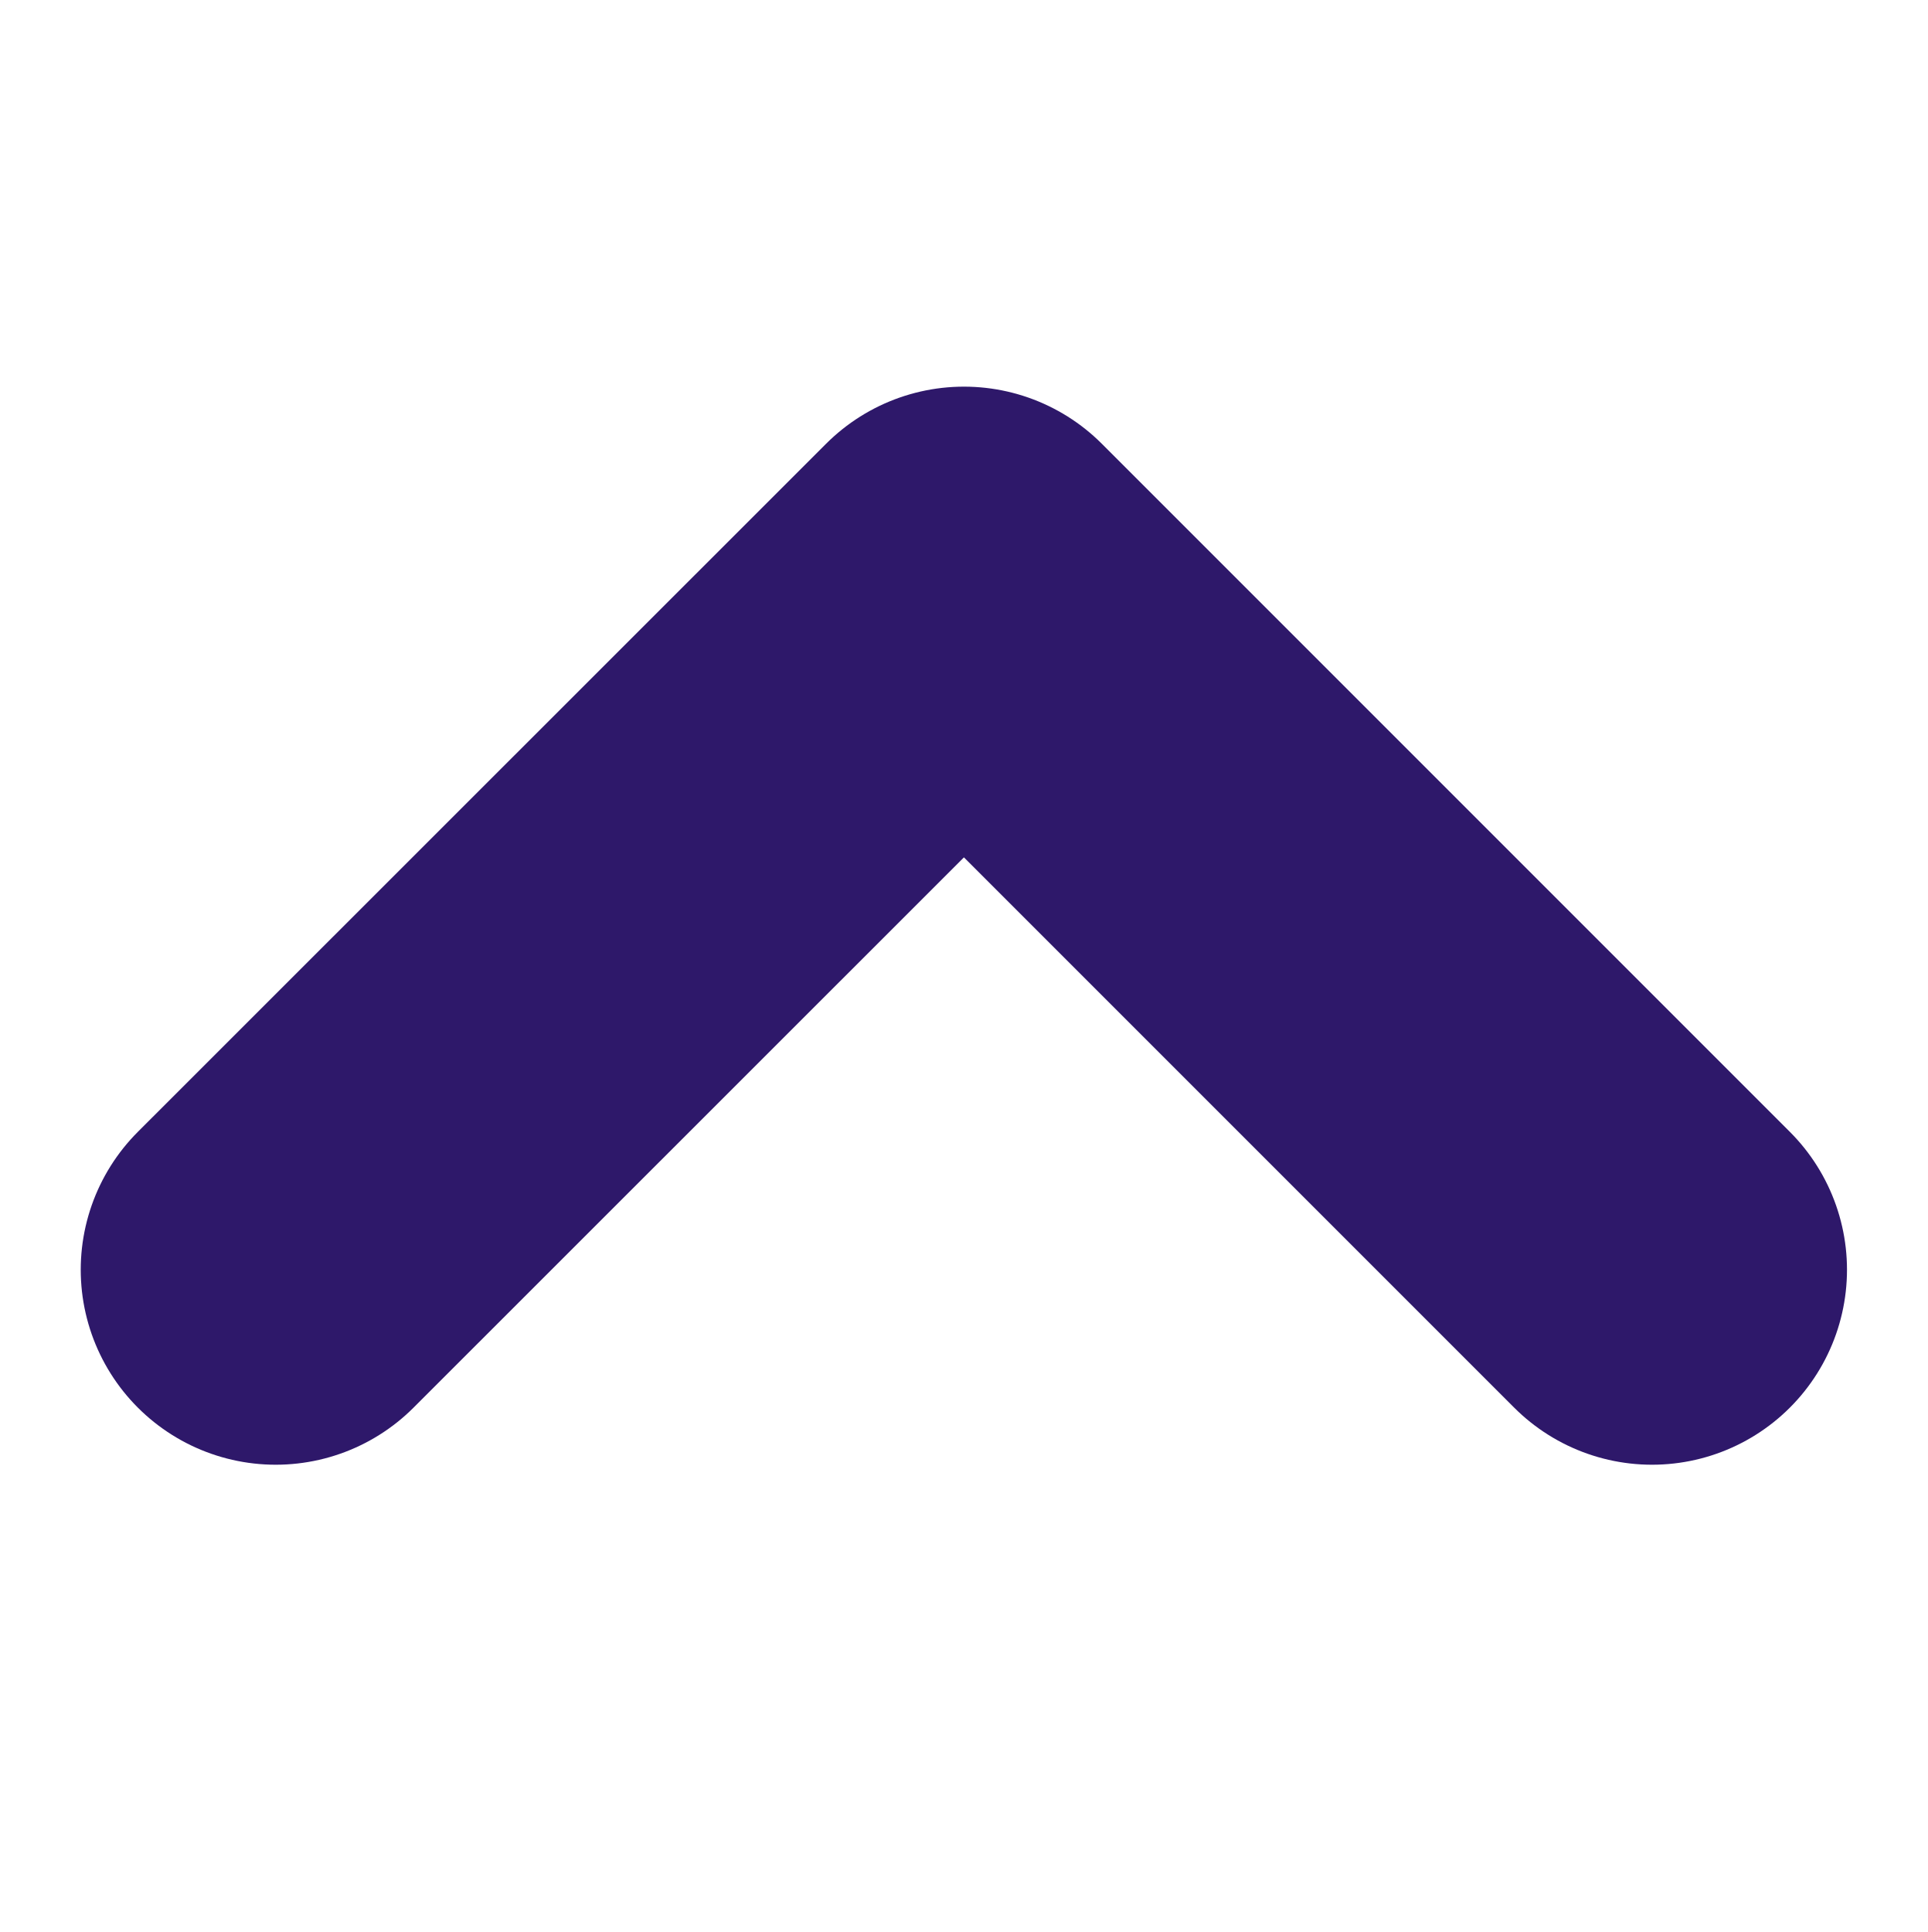
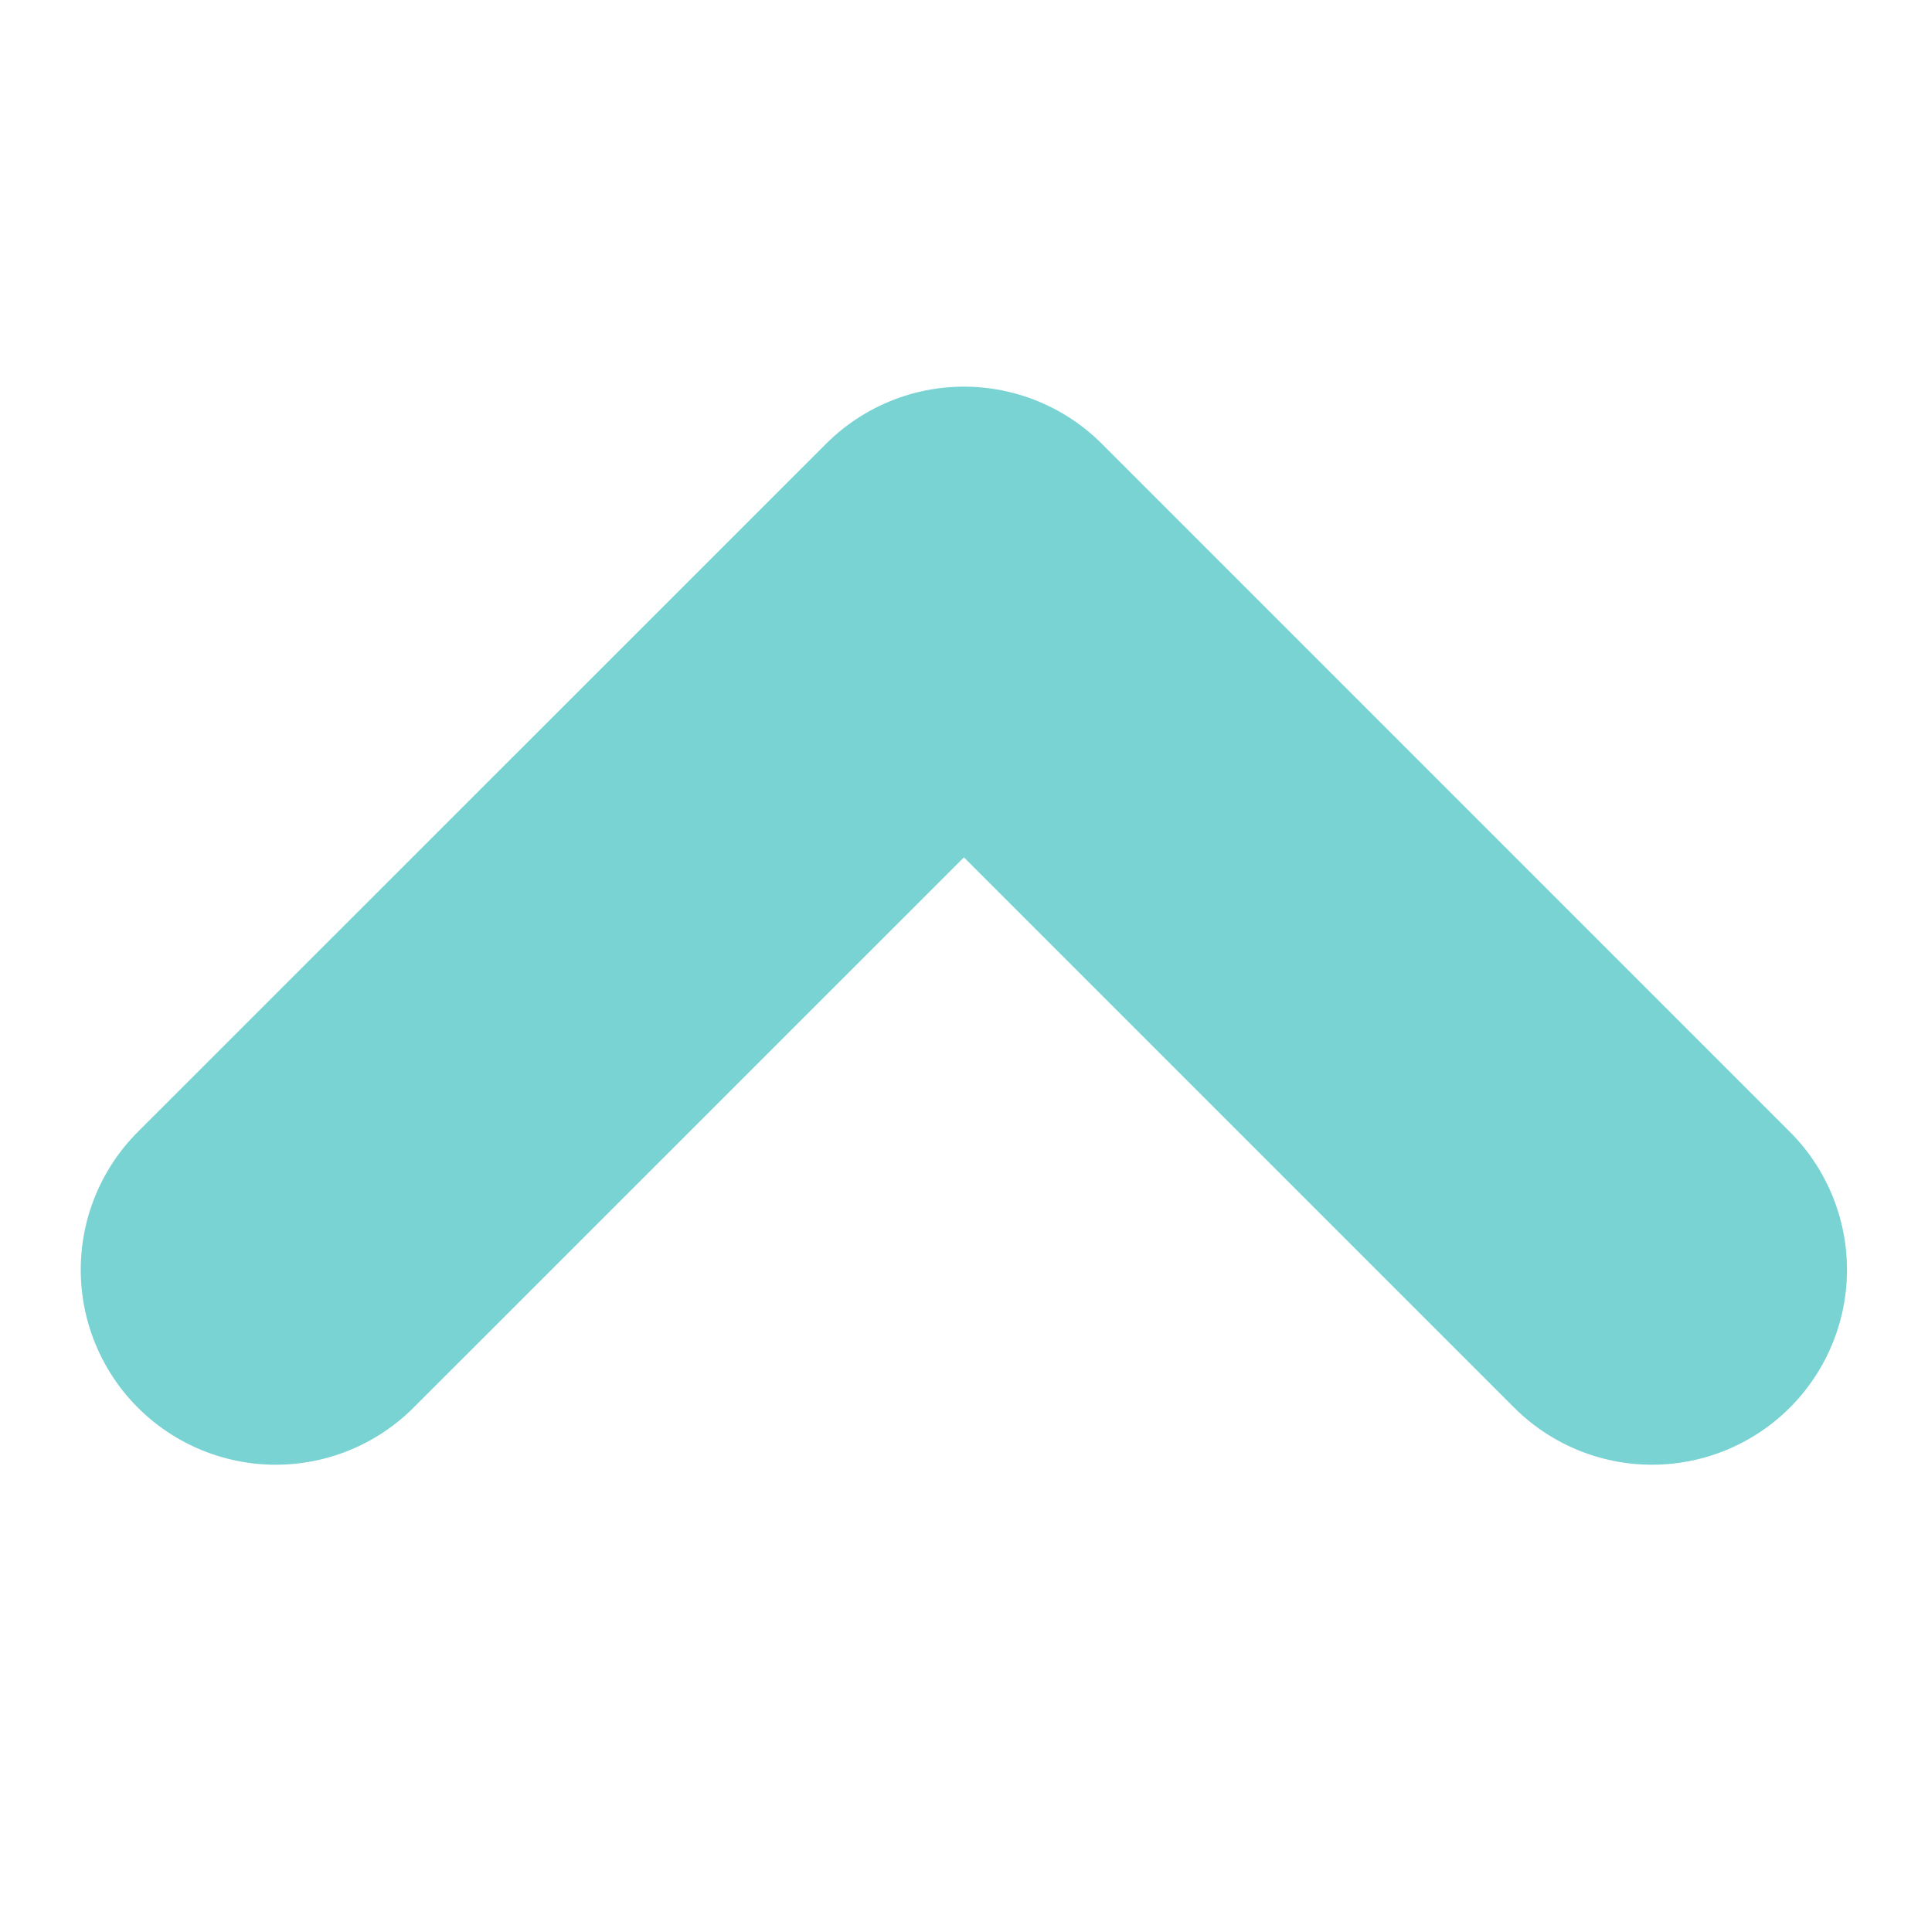
<svg xmlns="http://www.w3.org/2000/svg" width="25.887" height="25.943" viewBox="0 0 9.887 5.943">
-   <path id="Path_157" data-name="Path 157" d="M6502.544,2805l3.529,3.53-3.529,3.529" transform="translate(-2803.586 6507.073) rotate(-90)" fill="none" stroke="#2E186A" stroke-linecap="round" stroke-linejoin="round" stroke-width="2" />
+   <path id="Path_157" data-name="Path 157" d="M6502.544,2805l3.529,3.53-3.529,3.529" transform="translate(-2803.586 6507.073) rotate(-90)" fill="none" stroke="#79d3d3" stroke-linecap="round" stroke-linejoin="round" stroke-width="2" />
</svg>
